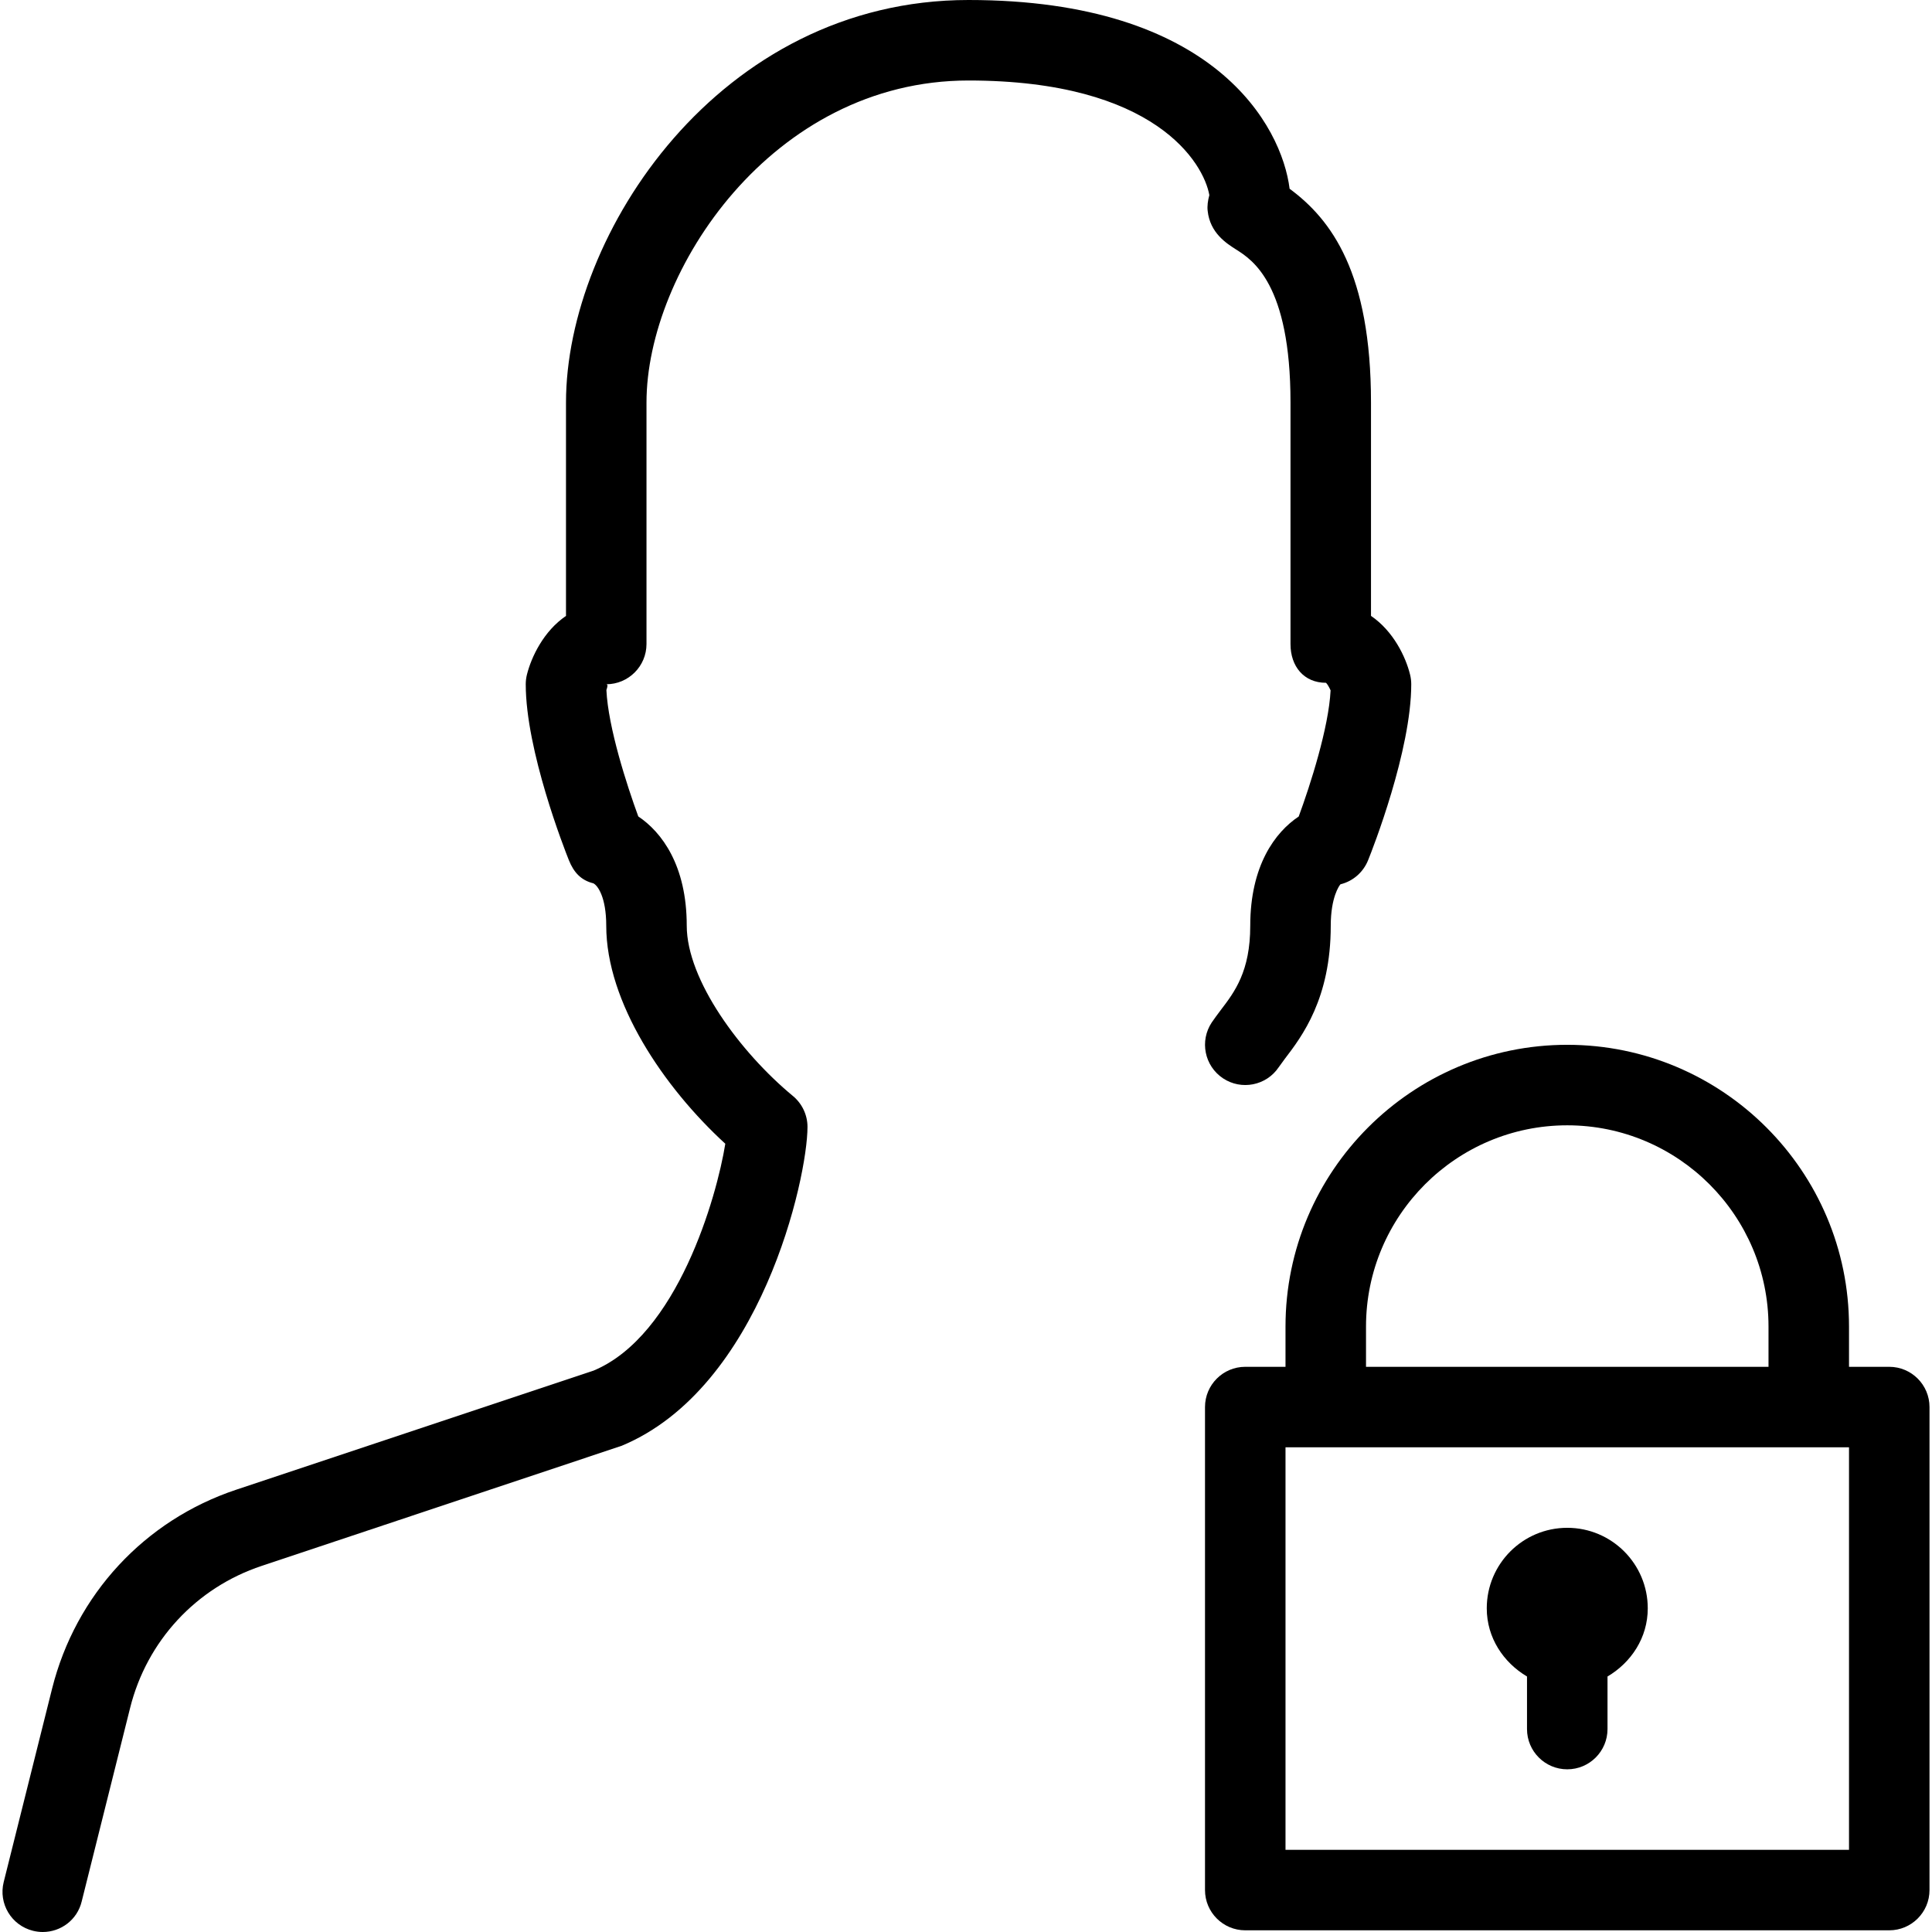
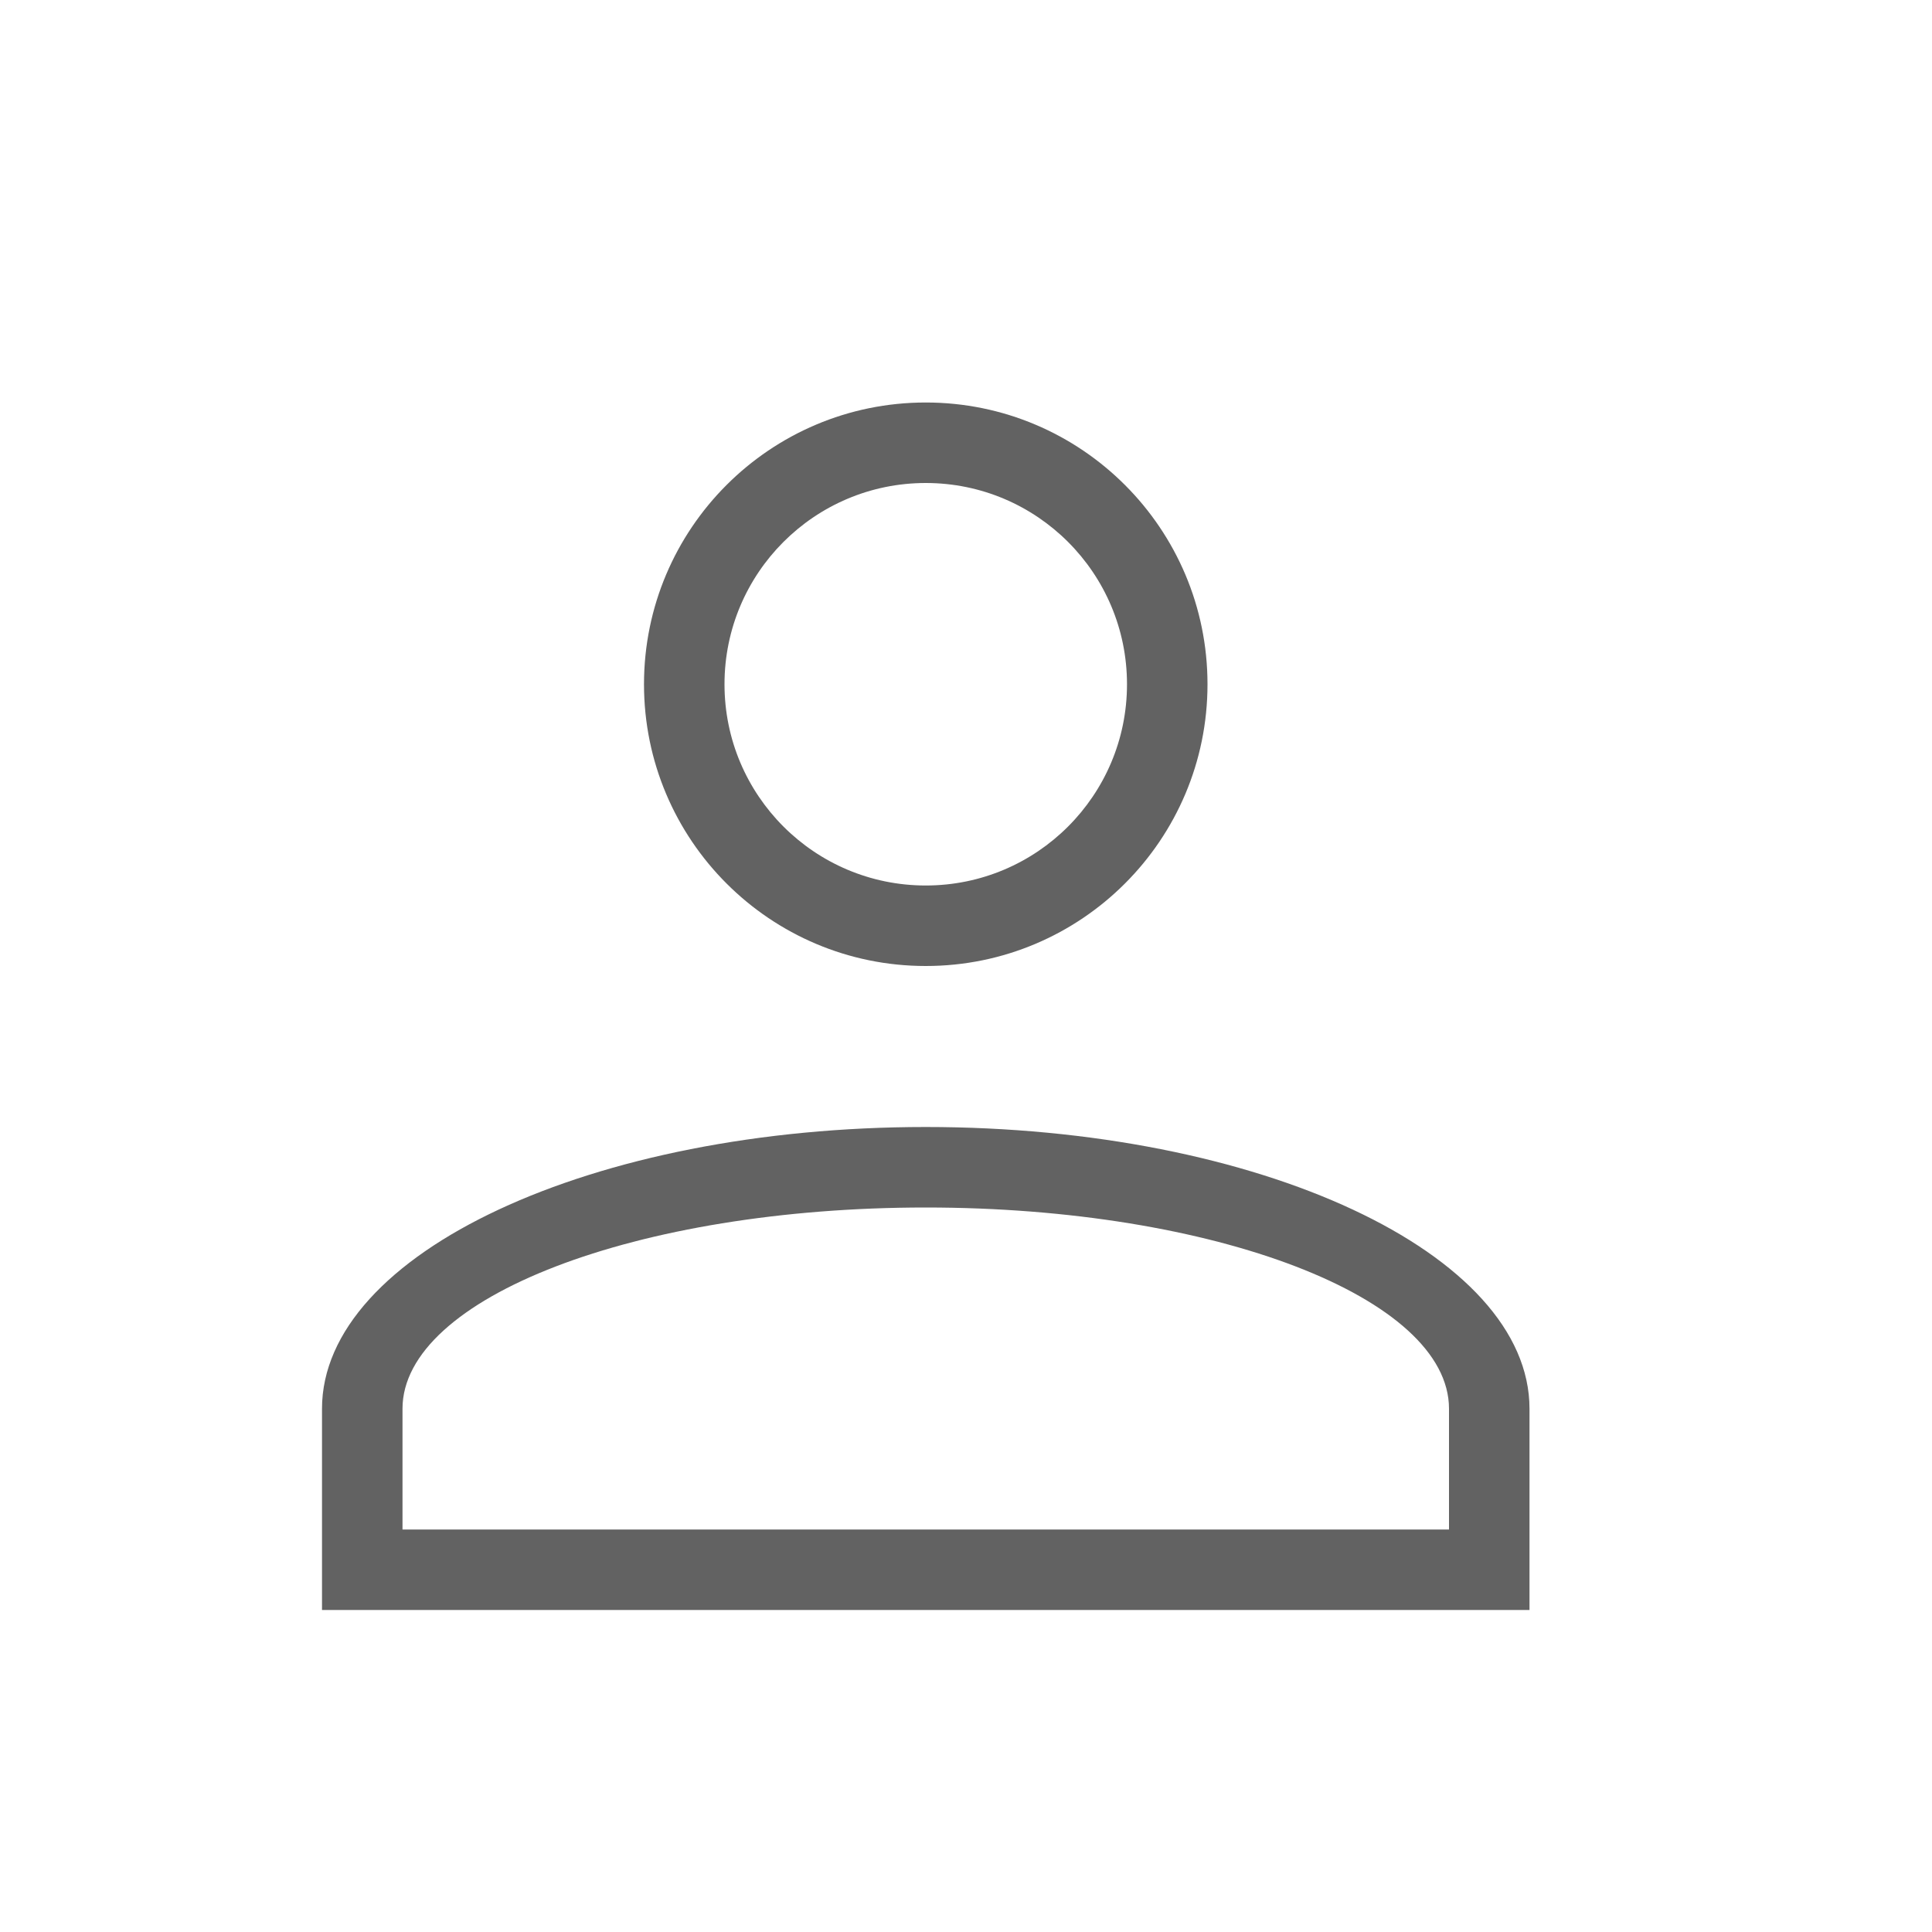
- <svg xmlns="http://www.w3.org/2000/svg" version="1.1" id="Layer_1" x="0px" y="0px" viewBox="0 0 512 512" style="enable-background:new 0 0 512 512;" xml:space="preserve">
-   <g>
-     <g>
-       <g>
-         <path d="M320.044,55.872c0.619,5.867,4.971,8.619,7.552,10.261c4.309,2.731,14.4,9.131,14.4,40.533v64.021     c0,5.888,3.52,10.261,9.408,10.261c0.341,0.299,0.832,1.152,1.216,2.005c-0.491,9.899-5.376,25.067-8.448,33.429     c-6.251,4.16-12.843,13.013-12.843,28.949c0,12.096-4.139,17.536-7.808,22.336c-0.896,1.195-1.707,2.283-2.389,3.285     c-3.264,4.907-1.941,11.52,2.965,14.805c4.864,3.243,11.499,1.963,14.784-2.944l1.6-2.197     c4.565-5.973,12.181-15.979,12.181-35.285c0-7.552,2.261-10.667,2.581-10.987c3.328-0.811,6.037-3.2,7.317-6.379     c1.195-2.923,11.435-29.077,11.435-46.635c0-0.875-0.107-1.728-0.32-2.581c-1.152-4.693-4.437-11.52-10.347-15.531v-56.555     c0-34.368-10.496-48.469-21.568-56.64C339.692,33.472,321.943,0,256.662,0c-66.091,0-106.667,62.123-106.667,106.667v56.555     c-5.909,4.011-9.173,10.859-10.347,15.531c-0.213,0.832-0.32,1.707-0.32,2.581c0,17.557,10.261,43.712,11.435,46.635     c1.28,3.179,3.157,5.291,6.485,6.123c1.173,0.576,3.413,3.691,3.413,11.243c0,20.267,15.211,42.795,31.552,57.771     c-2.24,13.973-12.651,50.816-34.901,60.117l-94.677,31.552c-24.341,8.107-42.581,27.819-48.832,52.736L0.982,498.752     c-1.429,5.717,2.027,11.499,7.765,12.928c0.875,0.213,1.728,0.32,2.581,0.32c4.8,0,9.152-3.221,10.325-8.107l12.821-51.243     c4.437-17.792,17.493-31.893,34.88-37.675l95.403-31.829c36.928-15.381,49.237-70.955,49.237-84.501     c0-3.179-1.429-6.187-3.883-8.213c-13.973-11.563-28.117-30.763-28.117-45.12c0-15.936-6.592-24.768-12.843-28.949     c-3.051-8.341-7.979-23.573-8.448-33.493c0.277-0.811,0.469-1.536-0.043-1.536c5.888,0,10.667-4.779,10.667-10.667v-64     c0-34.795,33.259-85.333,85.333-85.333c49.536,0,62.336,21.931,63.829,30.379C320.086,53.163,319.894,54.613,320.044,55.872z" />
-         <path d="M500.673,362.219h-10.667v-10.667c0-41.173-33.493-74.667-74.667-74.667s-74.667,33.493-74.667,74.667v10.667h-10.667     c-5.888,0-10.667,4.779-10.667,10.667v128c0,5.888,4.779,10.667,10.667,10.667h170.667c5.888,0,10.667-4.779,10.667-10.667v-128     C511.34,366.997,506.561,362.219,500.673,362.219z M362.007,351.552c0-29.397,23.915-53.333,53.333-53.333     s53.333,23.936,53.333,53.333v10.667H362.007V351.552z M490.007,490.219H340.673V383.552h149.333V490.219z" />
-         <path d="M404.673,444.288v13.931c0,5.888,4.779,10.667,10.667,10.667s10.667-4.779,10.667-10.667v-13.931     c6.272-3.712,10.667-10.261,10.667-18.069c0-11.776-9.557-21.333-21.333-21.333s-21.333,9.557-21.333,21.333     C394.007,434.027,398.423,440.576,404.673,444.288z" />
-       </g>
-     </g>
-   </g>
-   <g>
- </g>
-   <g>
- </g>
-   <g>
- </g>
-   <g>
- </g>
-   <g>
- </g>
-   <g>
- </g>
-   <g>
- </g>
-   <g>
- </g>
-   <g>
- </g>
-   <g>
- </g>
-   <g>
- </g>
-   <g>
- </g>
-   <g>
- </g>
-   <g>
- </g>
-   <g>
- </g>
+ <svg xmlns="http://www.w3.org/2000/svg" width="24" height="24" preserveAspectRatio="xMidYMid meet" viewBox="0 0 24 24" style="-ms-transform: rotate(360deg); -webkit-transform: rotate(360deg); transform: rotate(360deg);">
+   <path d="M11.5 14c4.142 0 7.5 1.567 7.5 3.5V20H4v-2.5c0-1.933 3.358-3.5 7.5-3.5zm6.5 3.5c0-1.38-2.91-2.5-6.5-2.5S5 16.12 5 17.5V19h13v-1.5zM11.5 5a3.5 3.5 0 1 1 0 7a3.5 3.5 0 0 1 0-7zm0 1a2.5 2.5 0 1 0 0 5a2.5 2.5 0 0 0 0-5z" fill="#626262" />
+   <rect x="0" y="0" width="24" height="24" fill="rgba(0, 0, 0, 0)" />
</svg>
